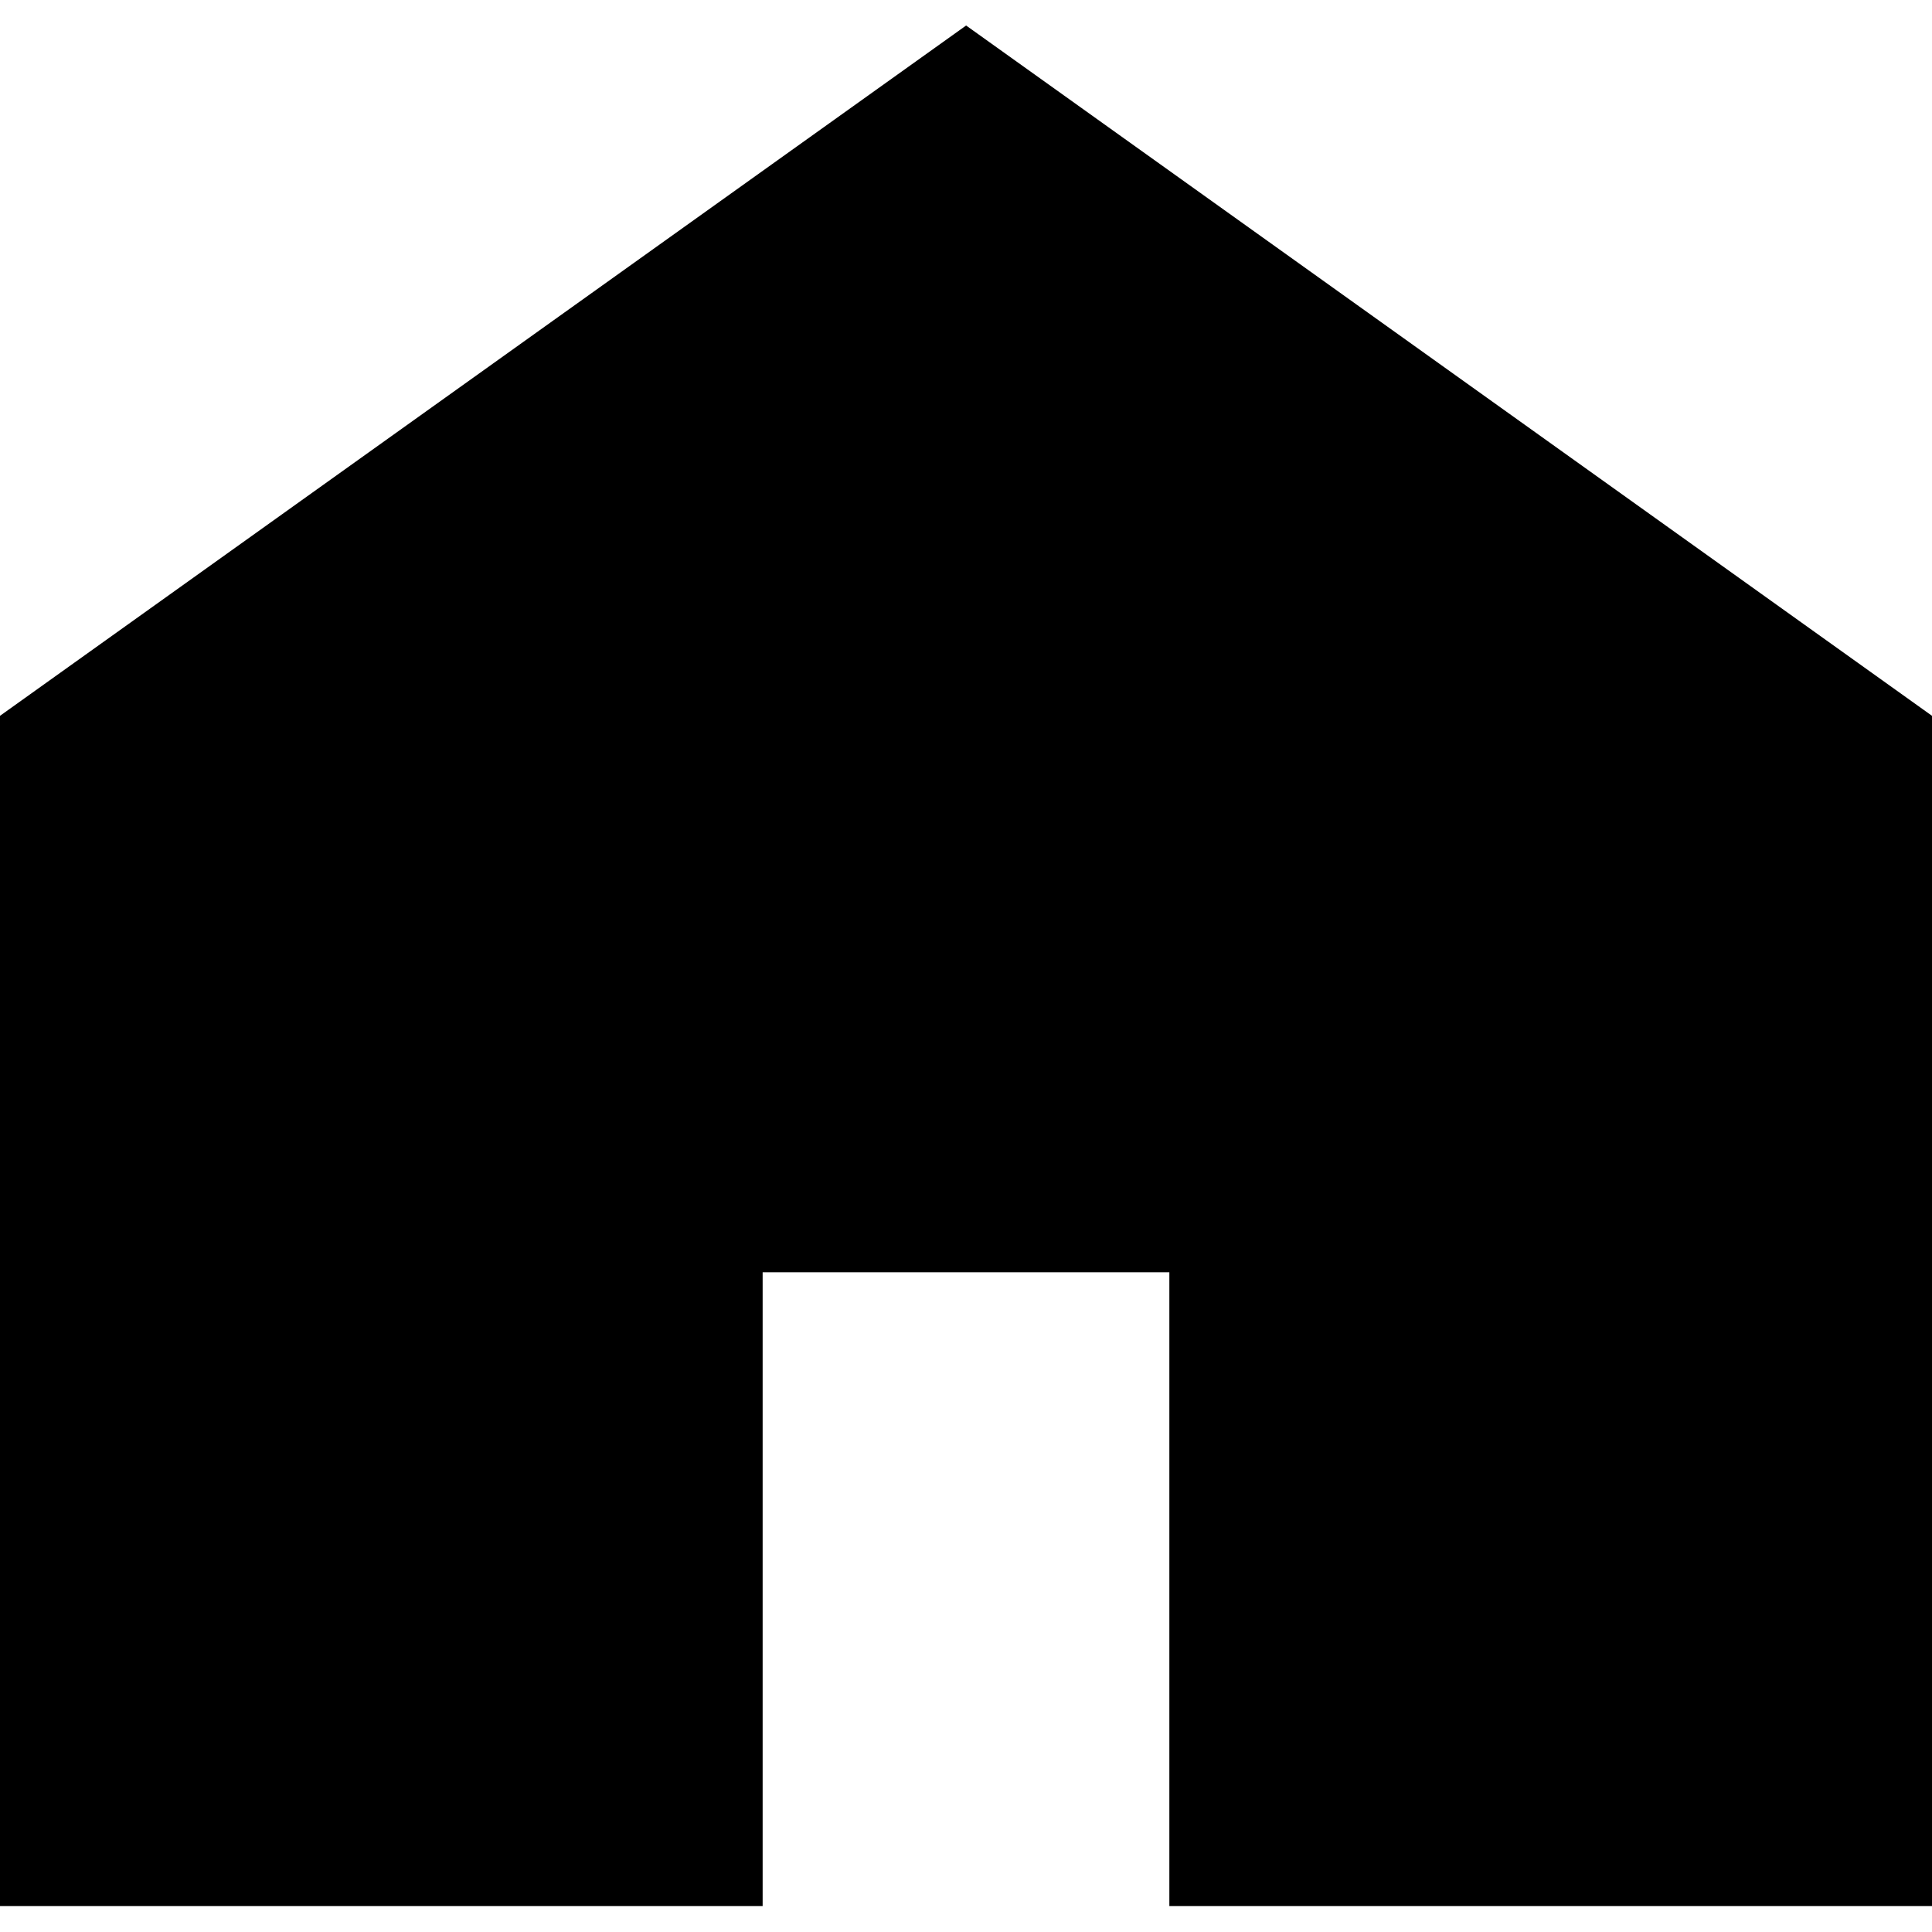
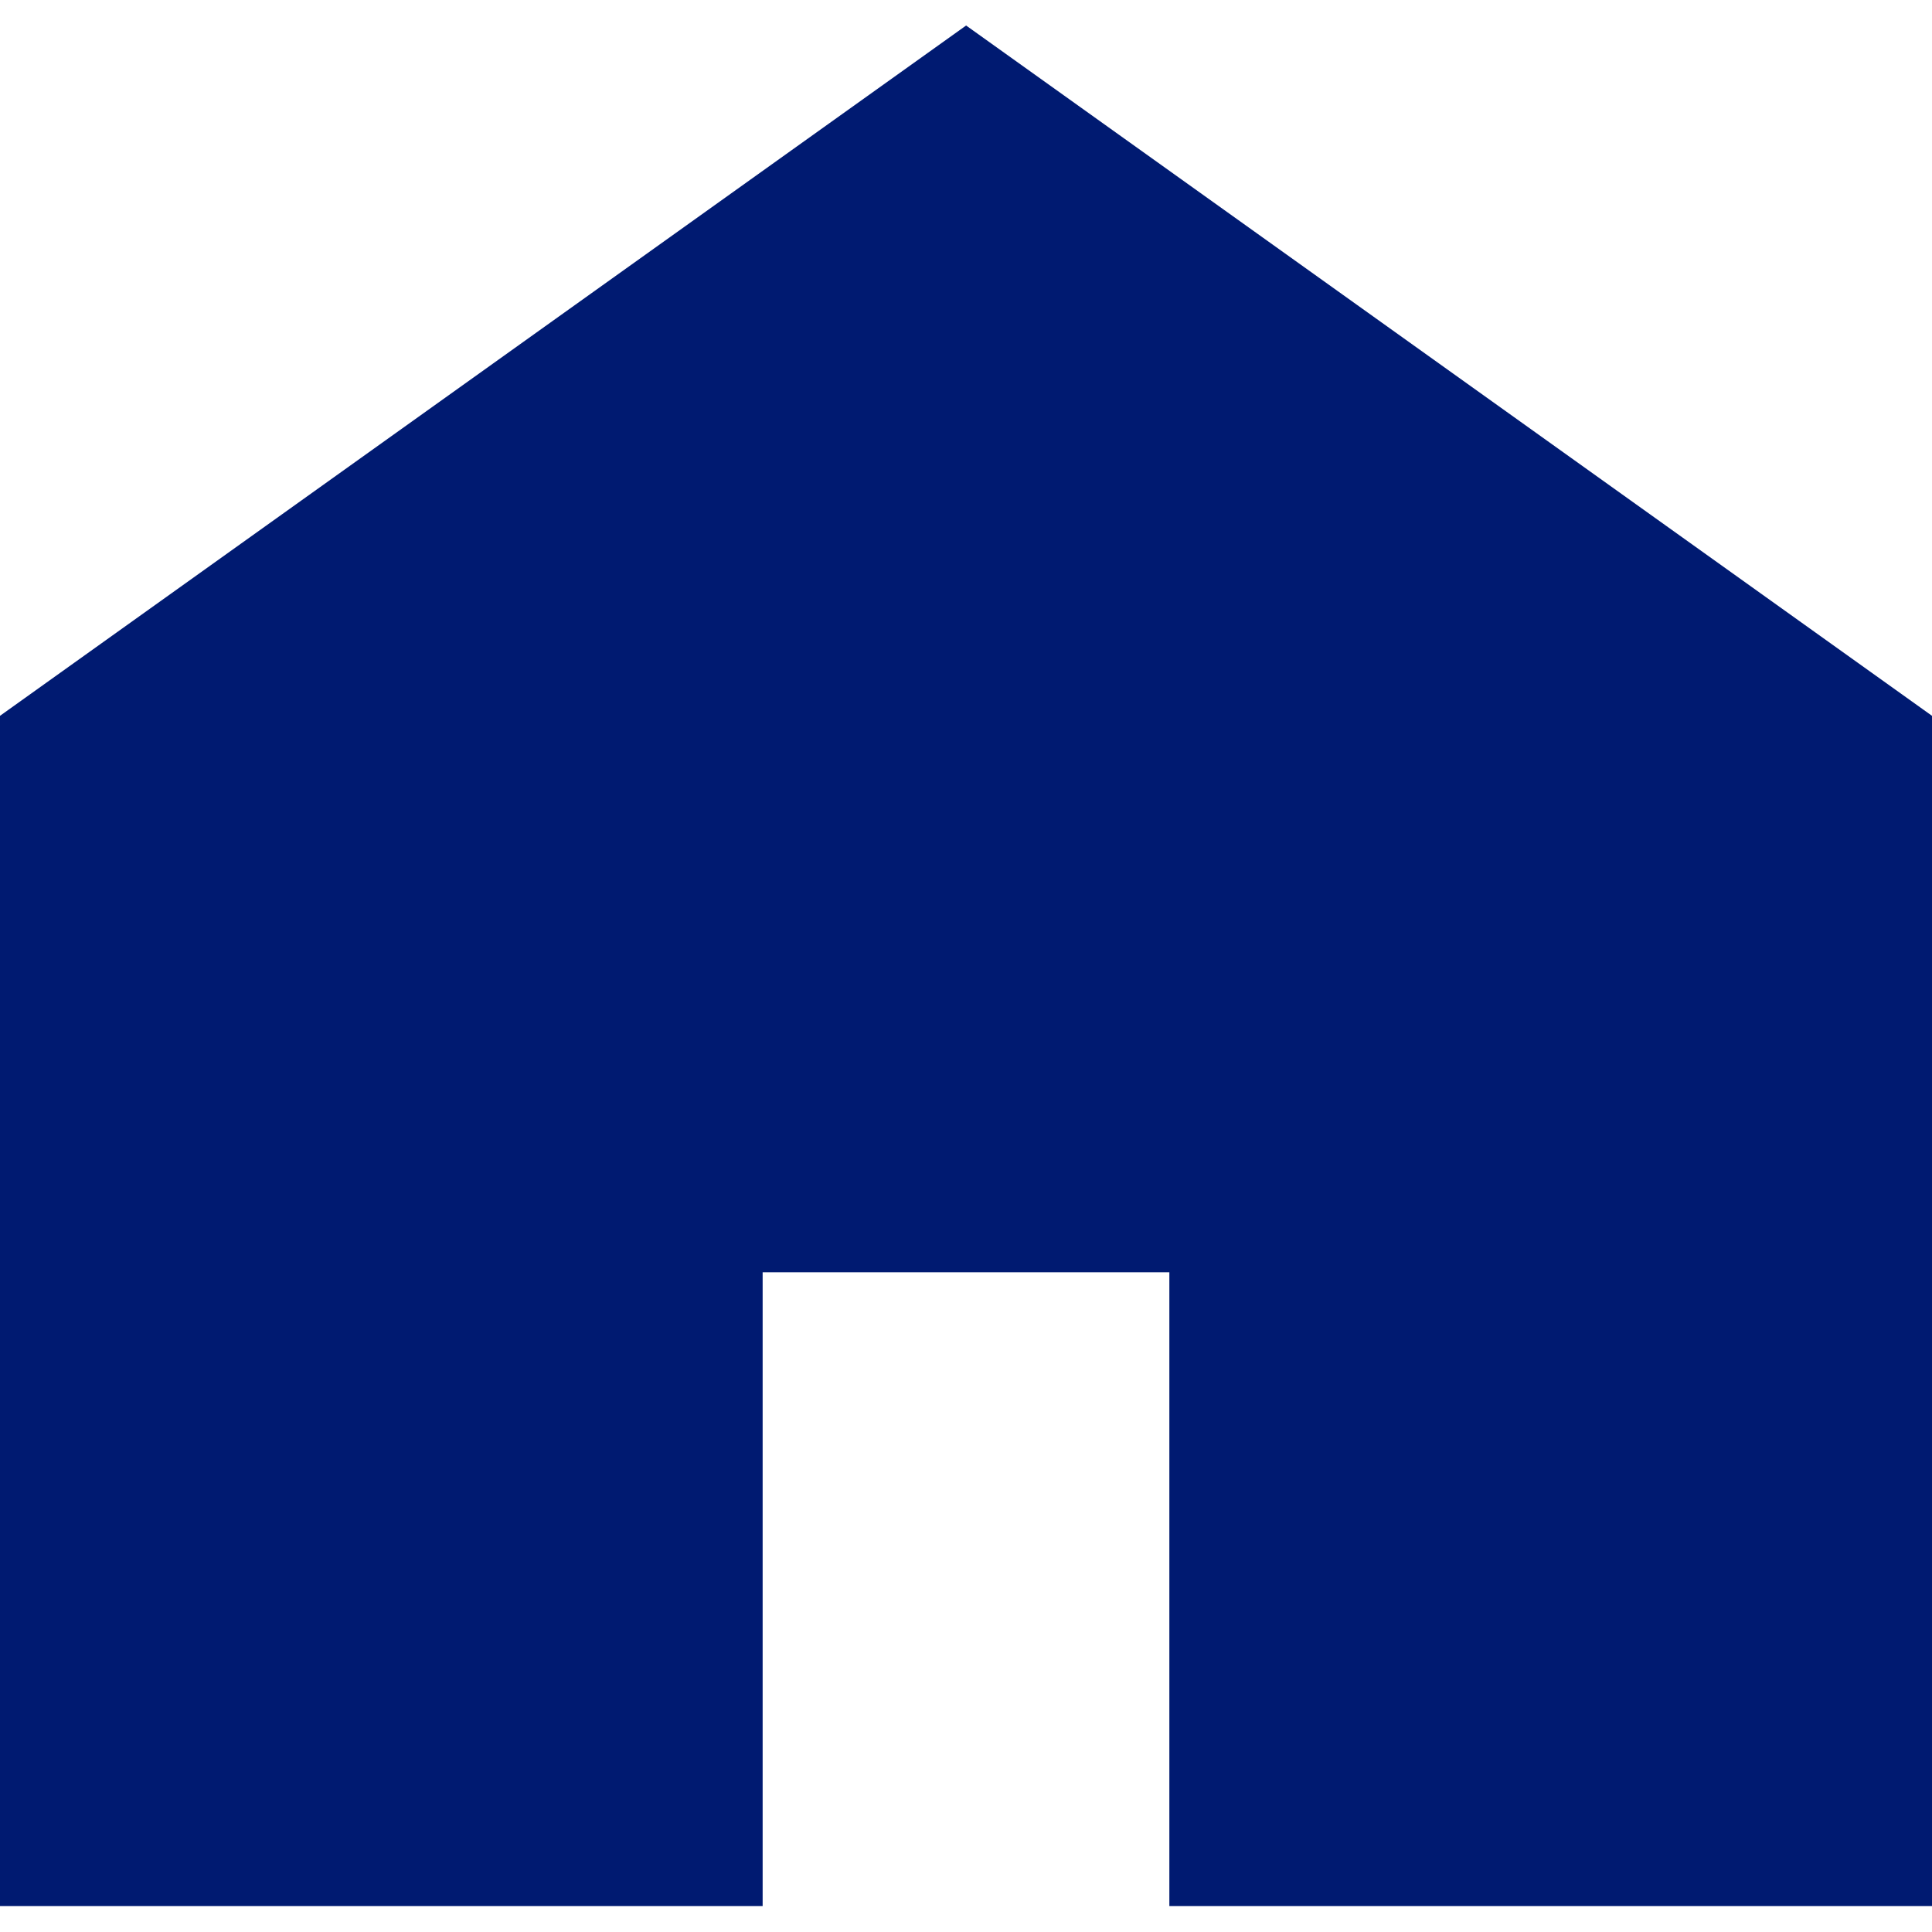
- <svg xmlns="http://www.w3.org/2000/svg" version="1.1" id="_x32_" width="800px" height="800px" viewBox="0 0 512 512" xml:space="preserve" fill="#000" stroke="#000">
+ <svg xmlns="http://www.w3.org/2000/svg" version="1.1" id="_x32_" width="800px" height="800px" viewBox="0 0 512 512" xml:space="preserve" fill="#001a71" stroke="#001a71">
  <g id="SVGRepo_bgCarrier" stroke-width="0" />
  <g id="SVGRepo_tracerCarrier" stroke-linecap="round" stroke-linejoin="round" />
  <g id="SVGRepo_iconCarrier">
    <style type="text/css">    </style>
    <g>
      <polygon class="st0" points="256.031,7.375 0,190.313 0,504.625 201.609,504.625 201.609,336.672 310.391,336.672 310.391,504.625 512,504.625 512,190.313 " />
    </g>
  </g>
</svg>
